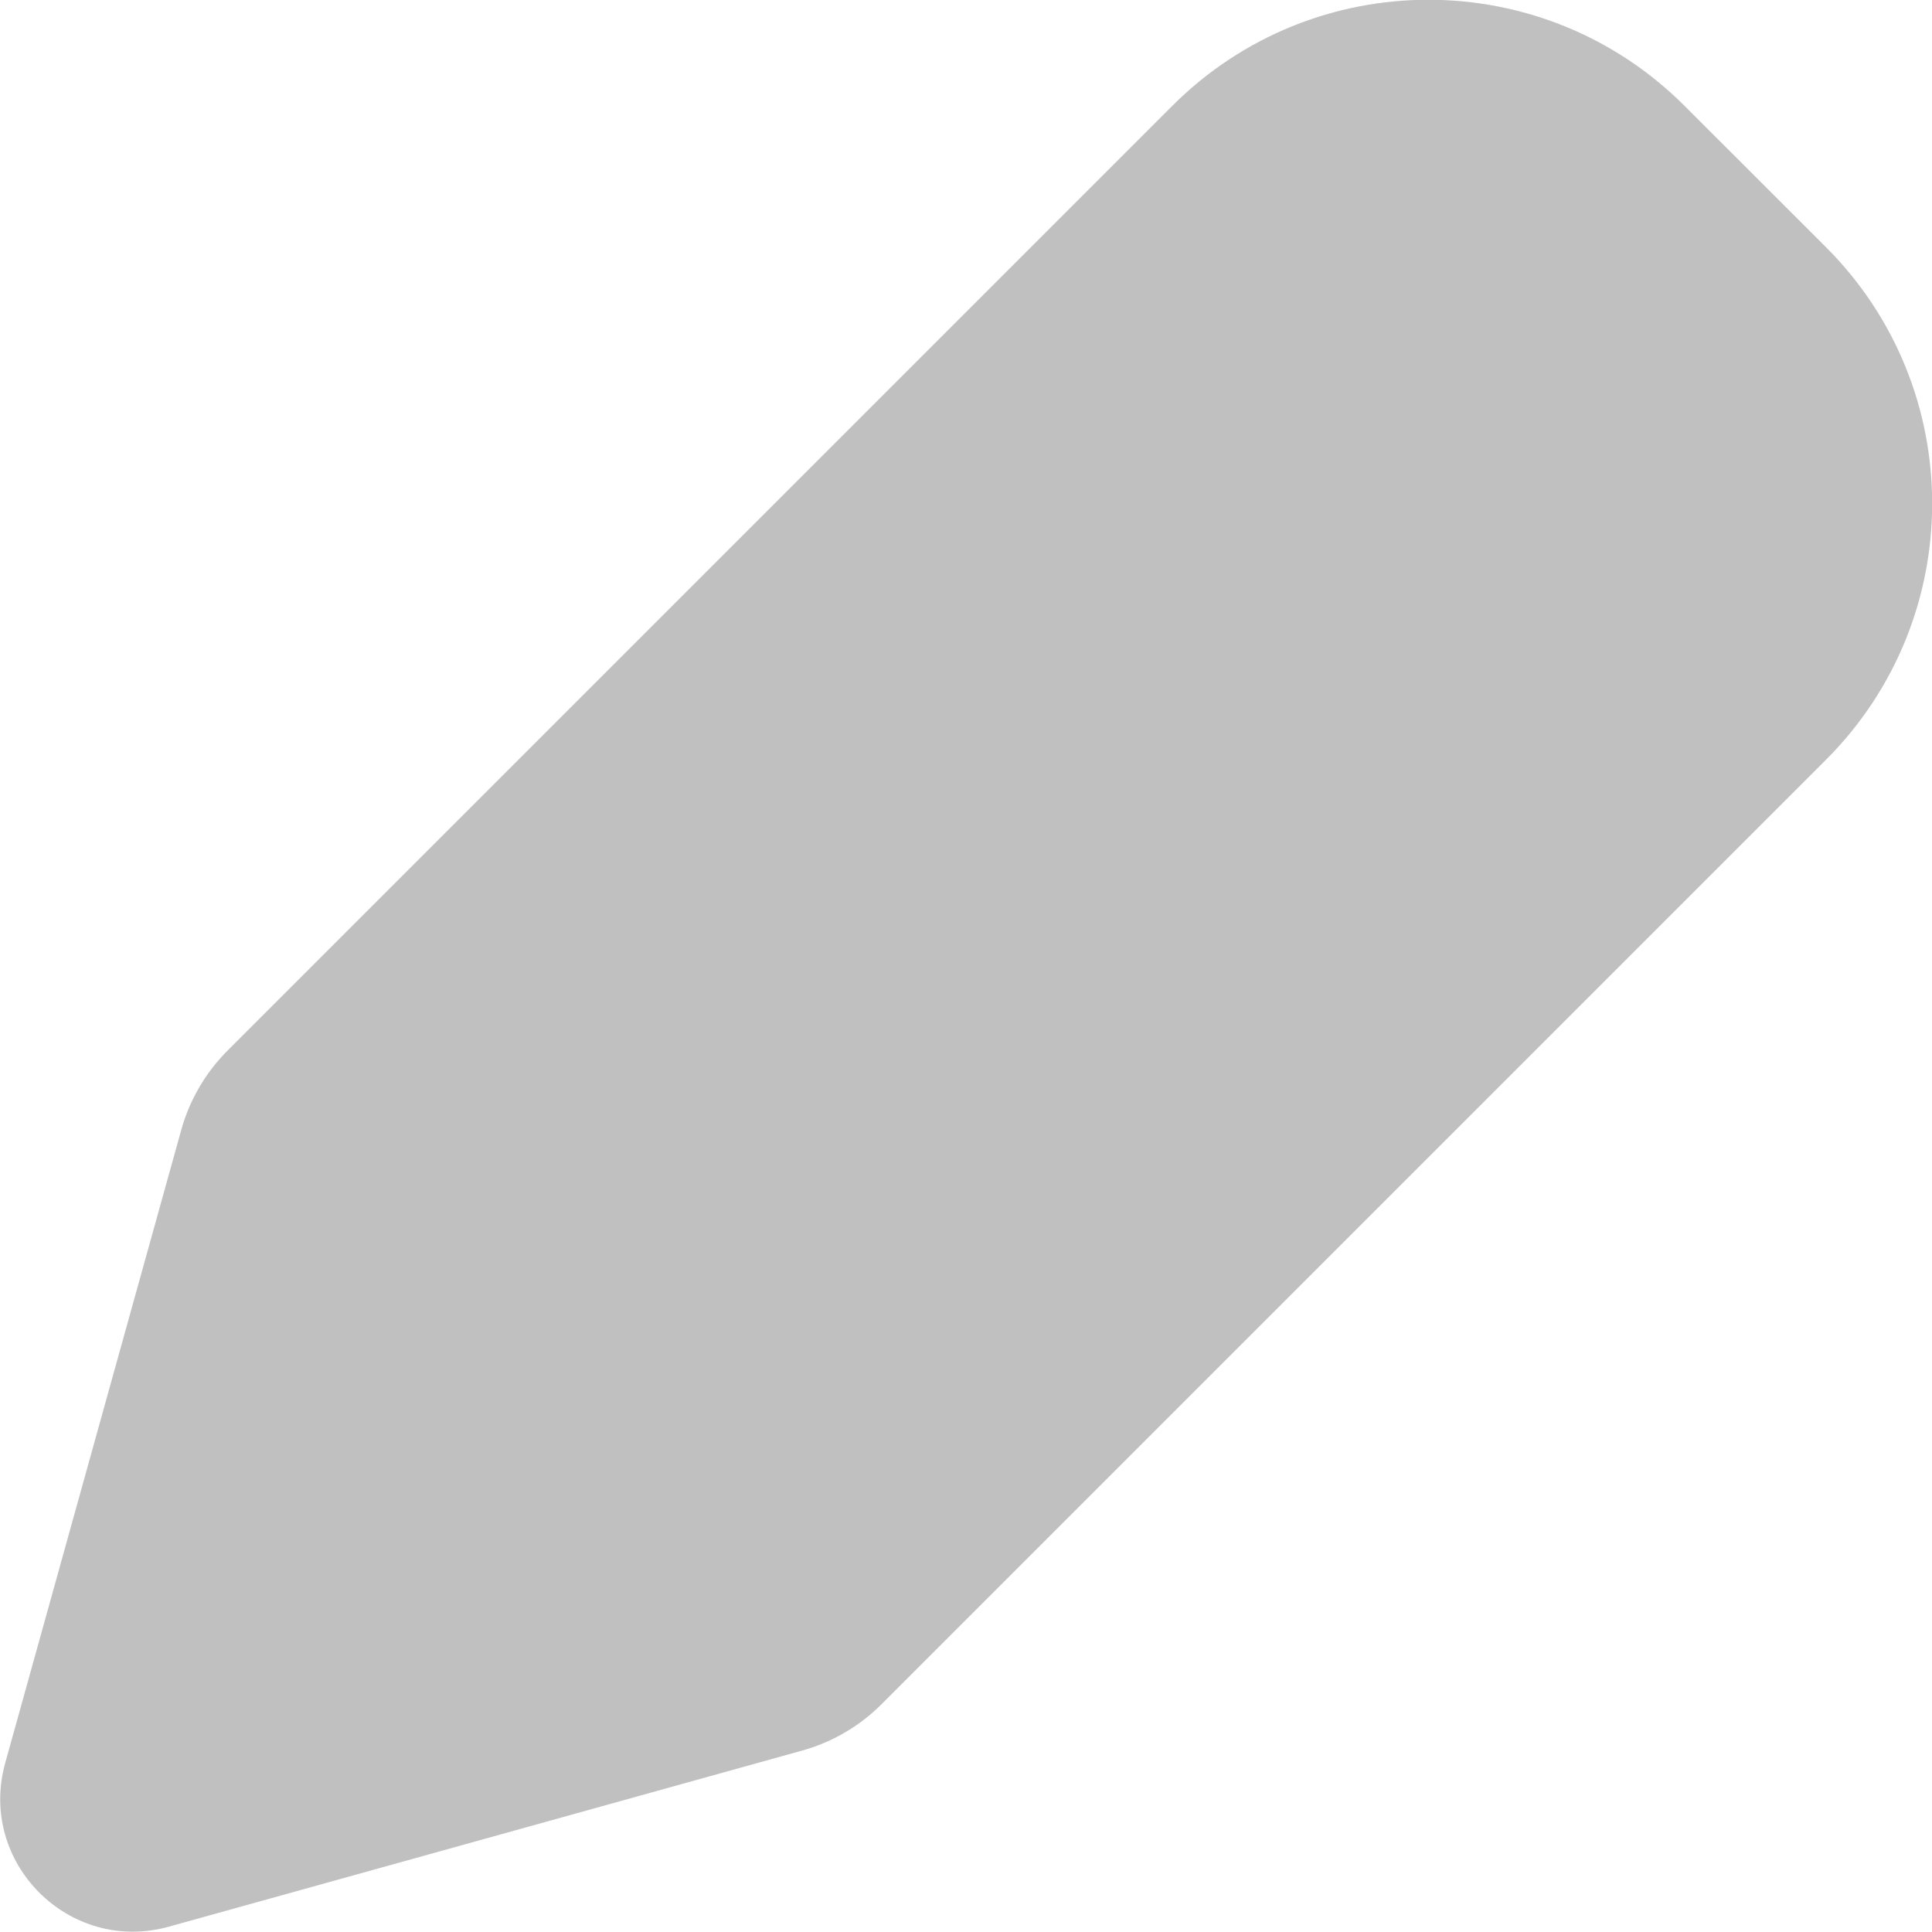
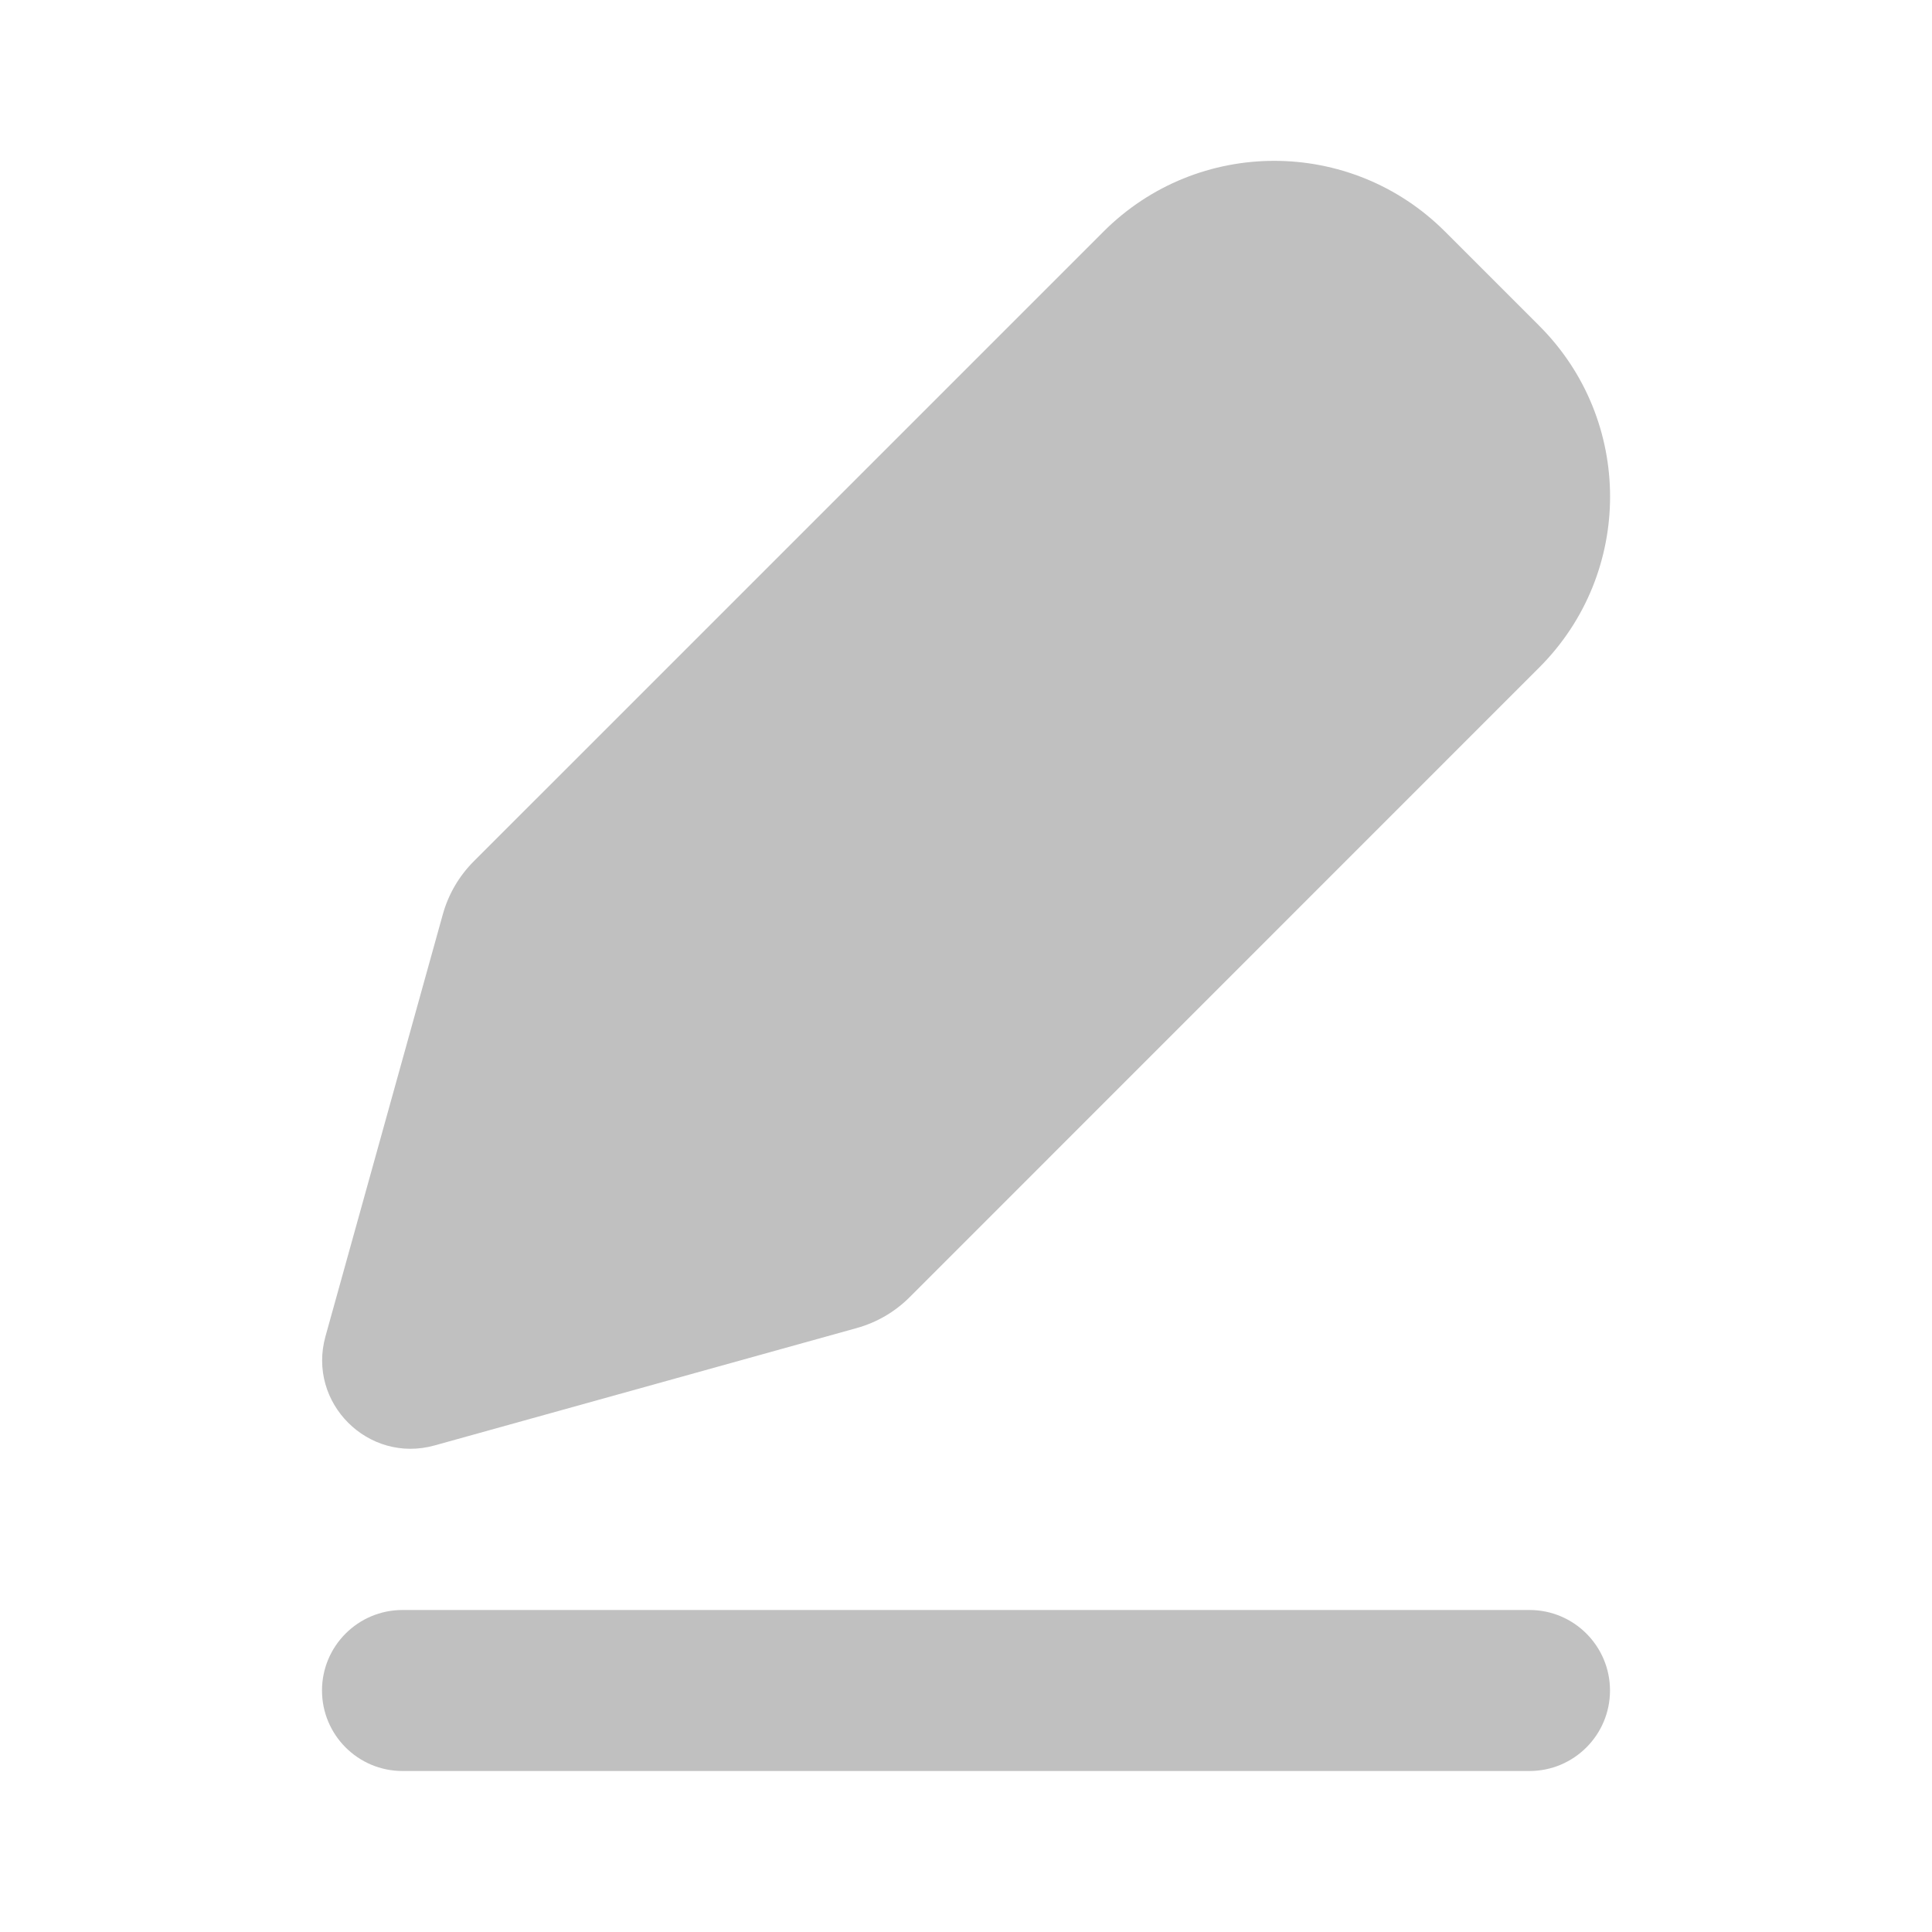
- <svg xmlns="http://www.w3.org/2000/svg" width="16" height="16" viewBox="0 0 16 16" fill="none">
-   <path d="M13.951 0.877C12.779 -0.295 10.88 -0.295 9.708 0.877L1.885 8.7C1.703 8.882 1.57 9.109 1.501 9.358L0.043 14.601C-0.186 15.426 0.573 16.185 1.398 15.956L6.641 14.498C6.89 14.429 7.117 14.297 7.3 14.114L15.123 6.291C16.294 5.119 16.294 3.22 15.123 2.048L13.951 0.877Z" fill="#C0C0C0" />
+ <svg xmlns="http://www.w3.org/2000/svg" width="24" height="24" viewBox="0 0 24 24" fill="none">
+   <path d="M4 21C4 20.448 4.448 20 5 20H19C19.552 20 20 20.448 20 21C20 21.552 19.552 22 19 22H5C4.448 22 4 21.552 4 21Z" fill="#C0C0C0" />
+   <path d="M17.951 2.877C16.779 1.705 14.88 1.705 13.708 2.877L5.885 10.7C5.703 10.882 5.57 11.109 5.501 11.358L4.043 16.601C3.814 17.426 4.573 18.185 5.398 17.956L10.641 16.498C10.89 16.429 11.117 16.297 11.3 16.114L19.122 8.291C20.294 7.119 20.294 5.22 19.122 4.048L17.951 2.877Z" fill="#C0C0C0" />
</svg>
